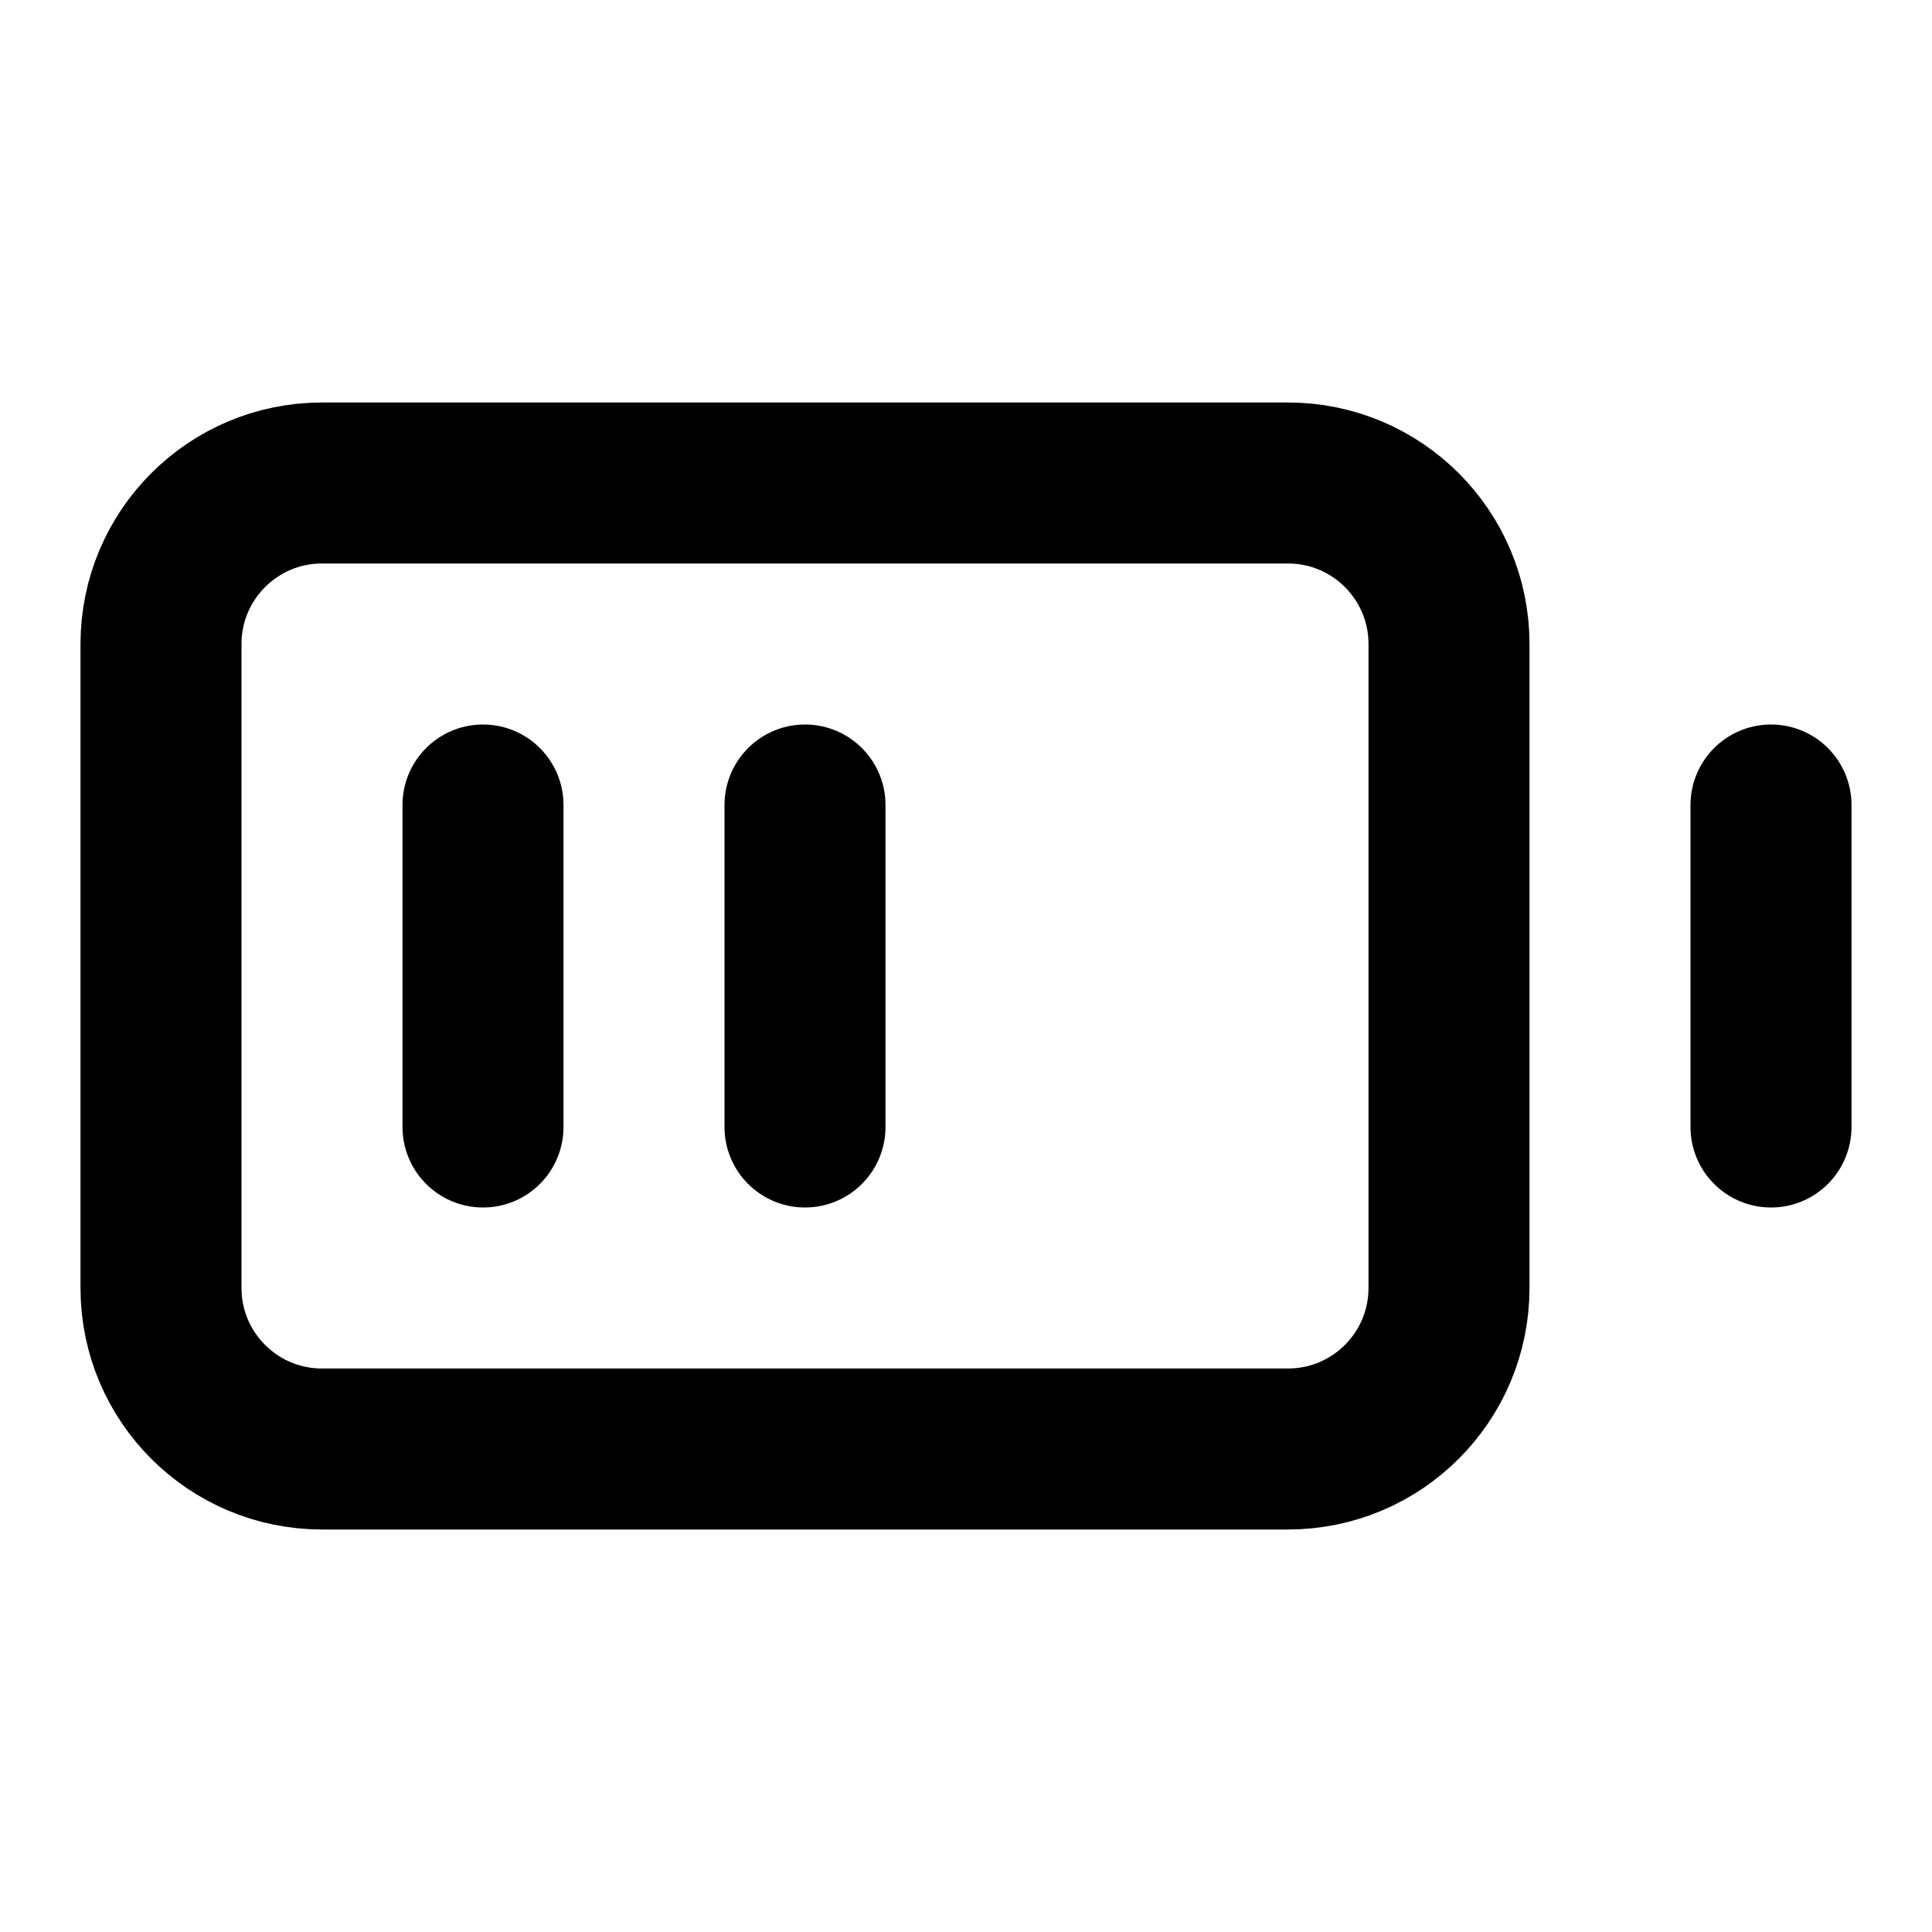
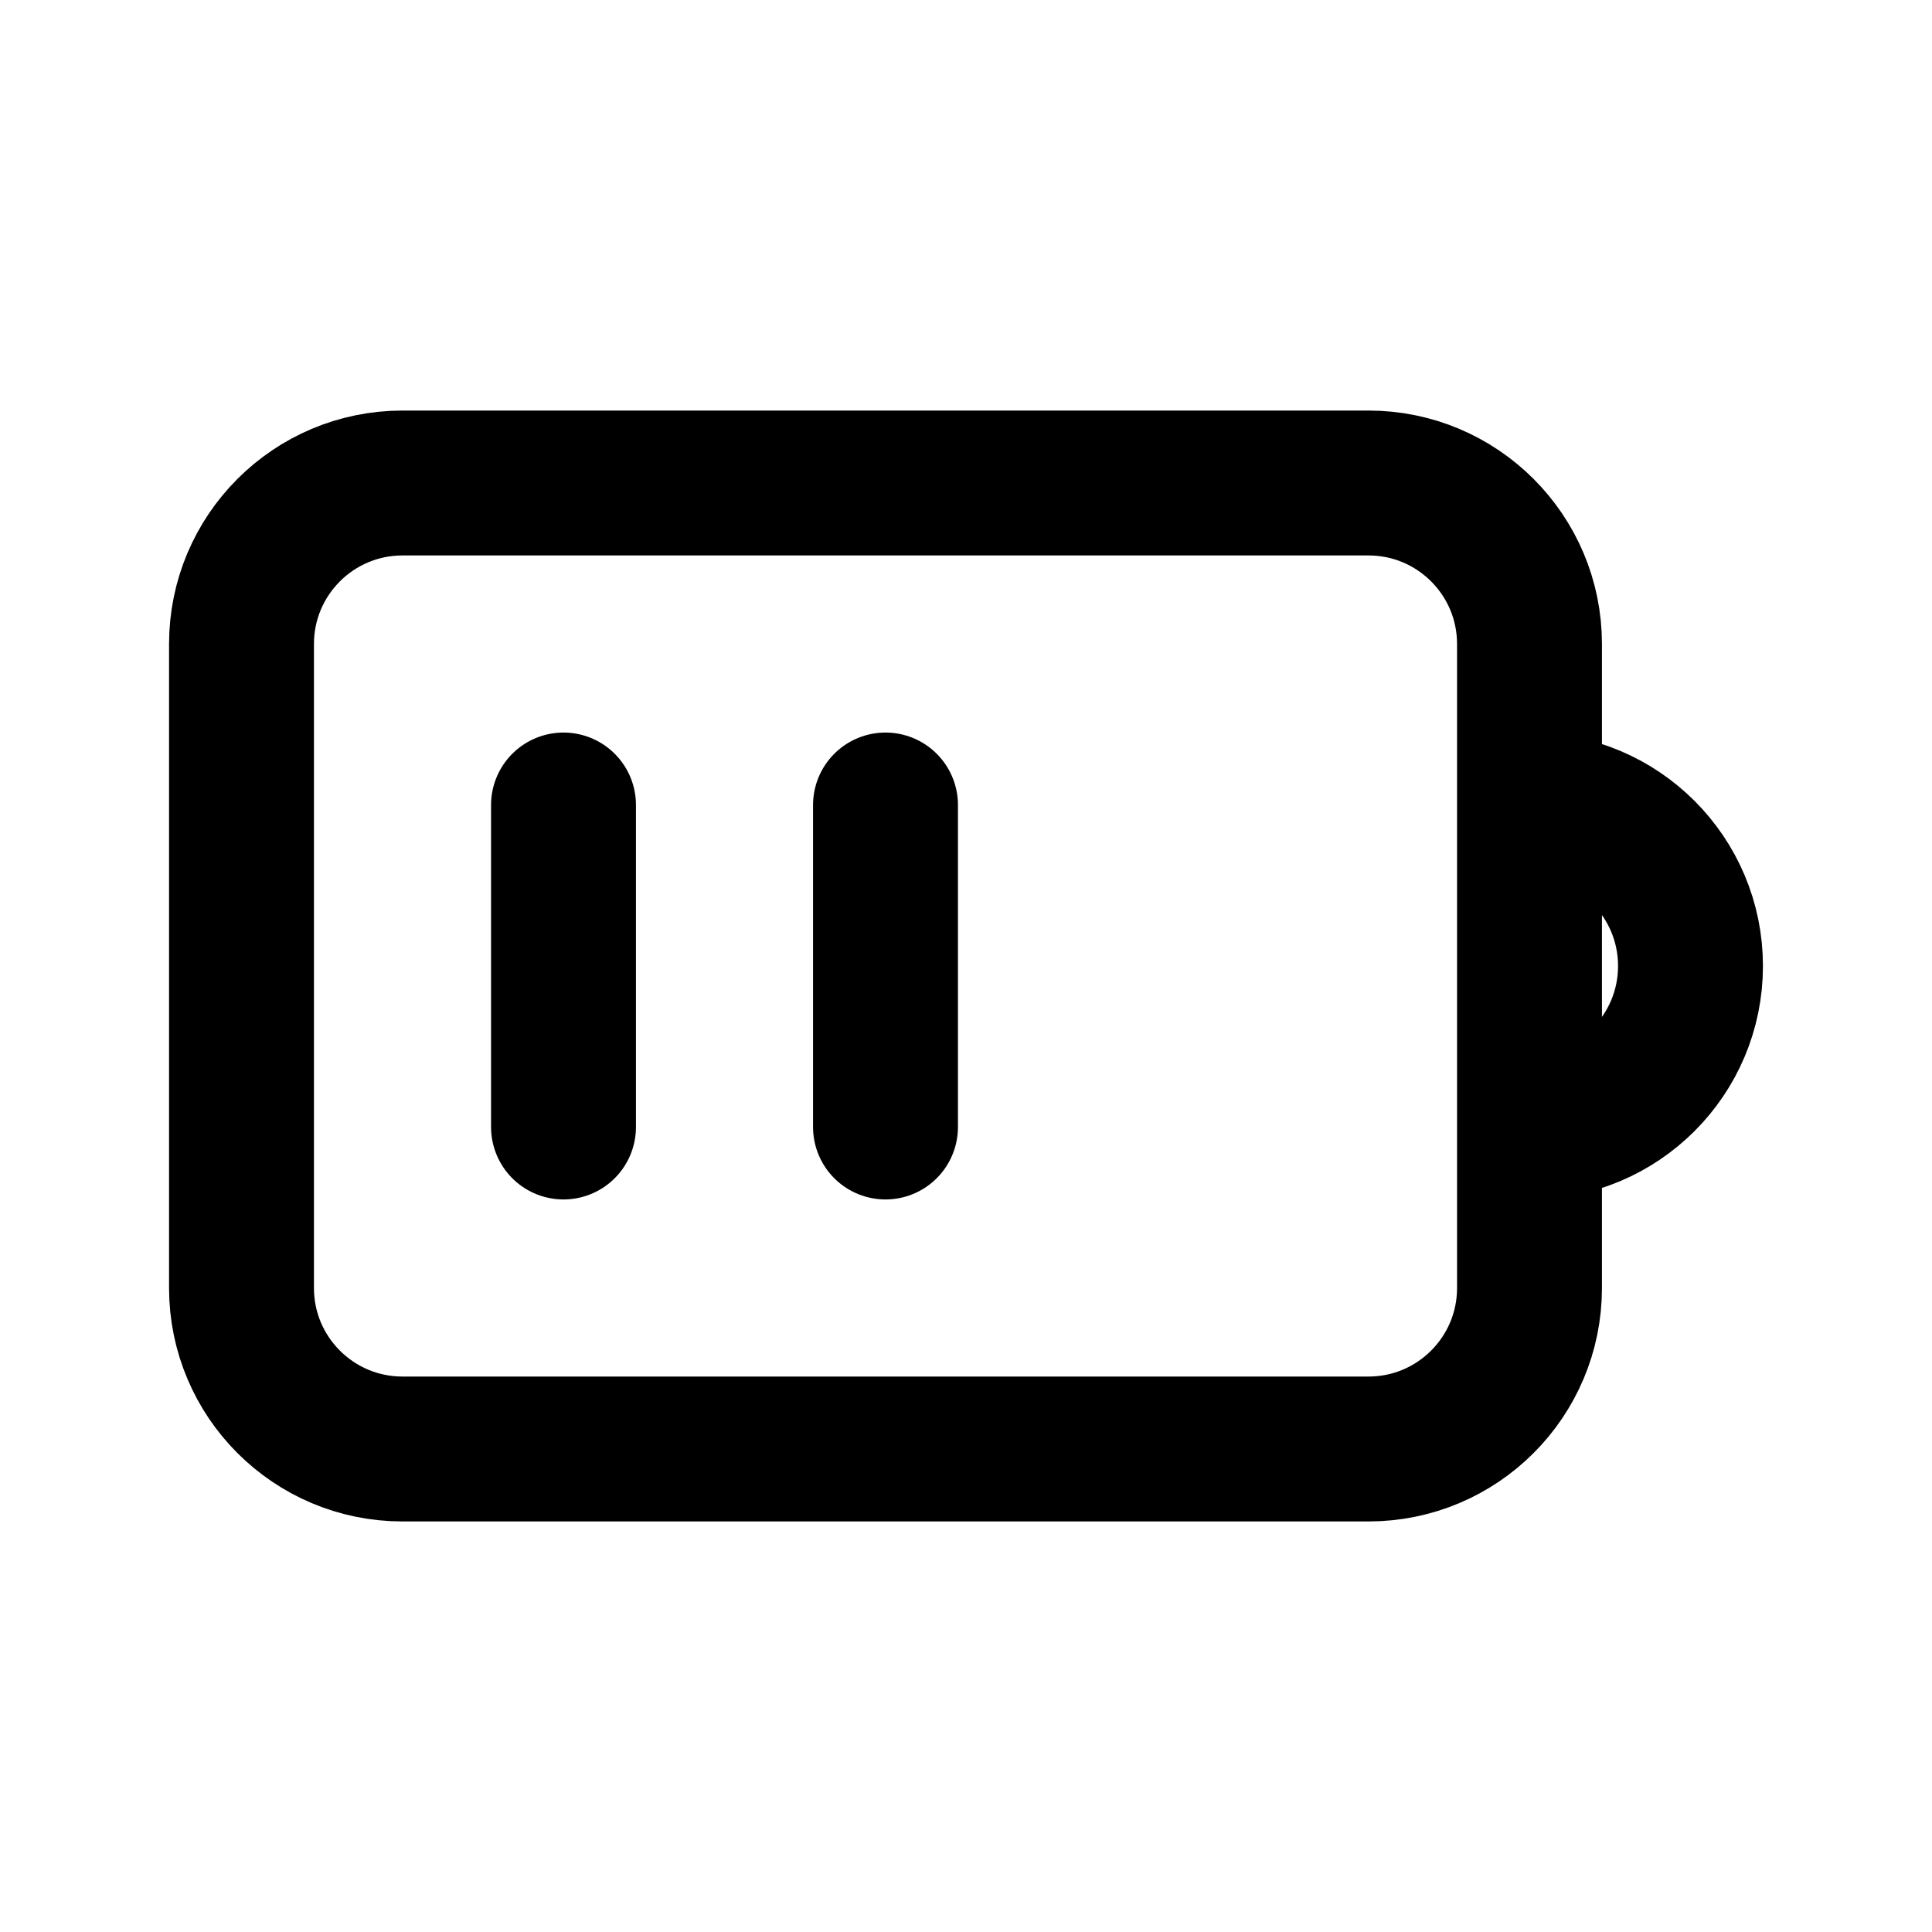
- <svg xmlns="http://www.w3.org/2000/svg" width="24" height="24" viewBox="0 0 24 24" fill="none" stroke="black" stroke-width="2" stroke-linecap="round" stroke-linejoin="round">
-   <path d="M10 14v-4" />
-   <path d="M22 14v-4" />
-   <path d="M6 14v-4" />
-   <rect x="2" y="6" width="16" height="12" rx="2" />
+ <svg xmlns="http://www.w3.org/2000/svg" viewBox="0 0 24 24" fill="none">
+   <path stroke="black" stroke-linecap="round" stroke-linejoin="round" stroke-width="1.8" d="M7 10v4m4 0v-4m8 0V8a2 2 0 0 0-2-2H5a2 2 0 0 0-2 2v8a2 2 0 0 0 2 2h12a2 2 0 0 0 2-2v-2m0-4v0a2 2 0 0 1 2 2v0a2 2 0 0 1-2 2v0m0-4v4" />
</svg>
